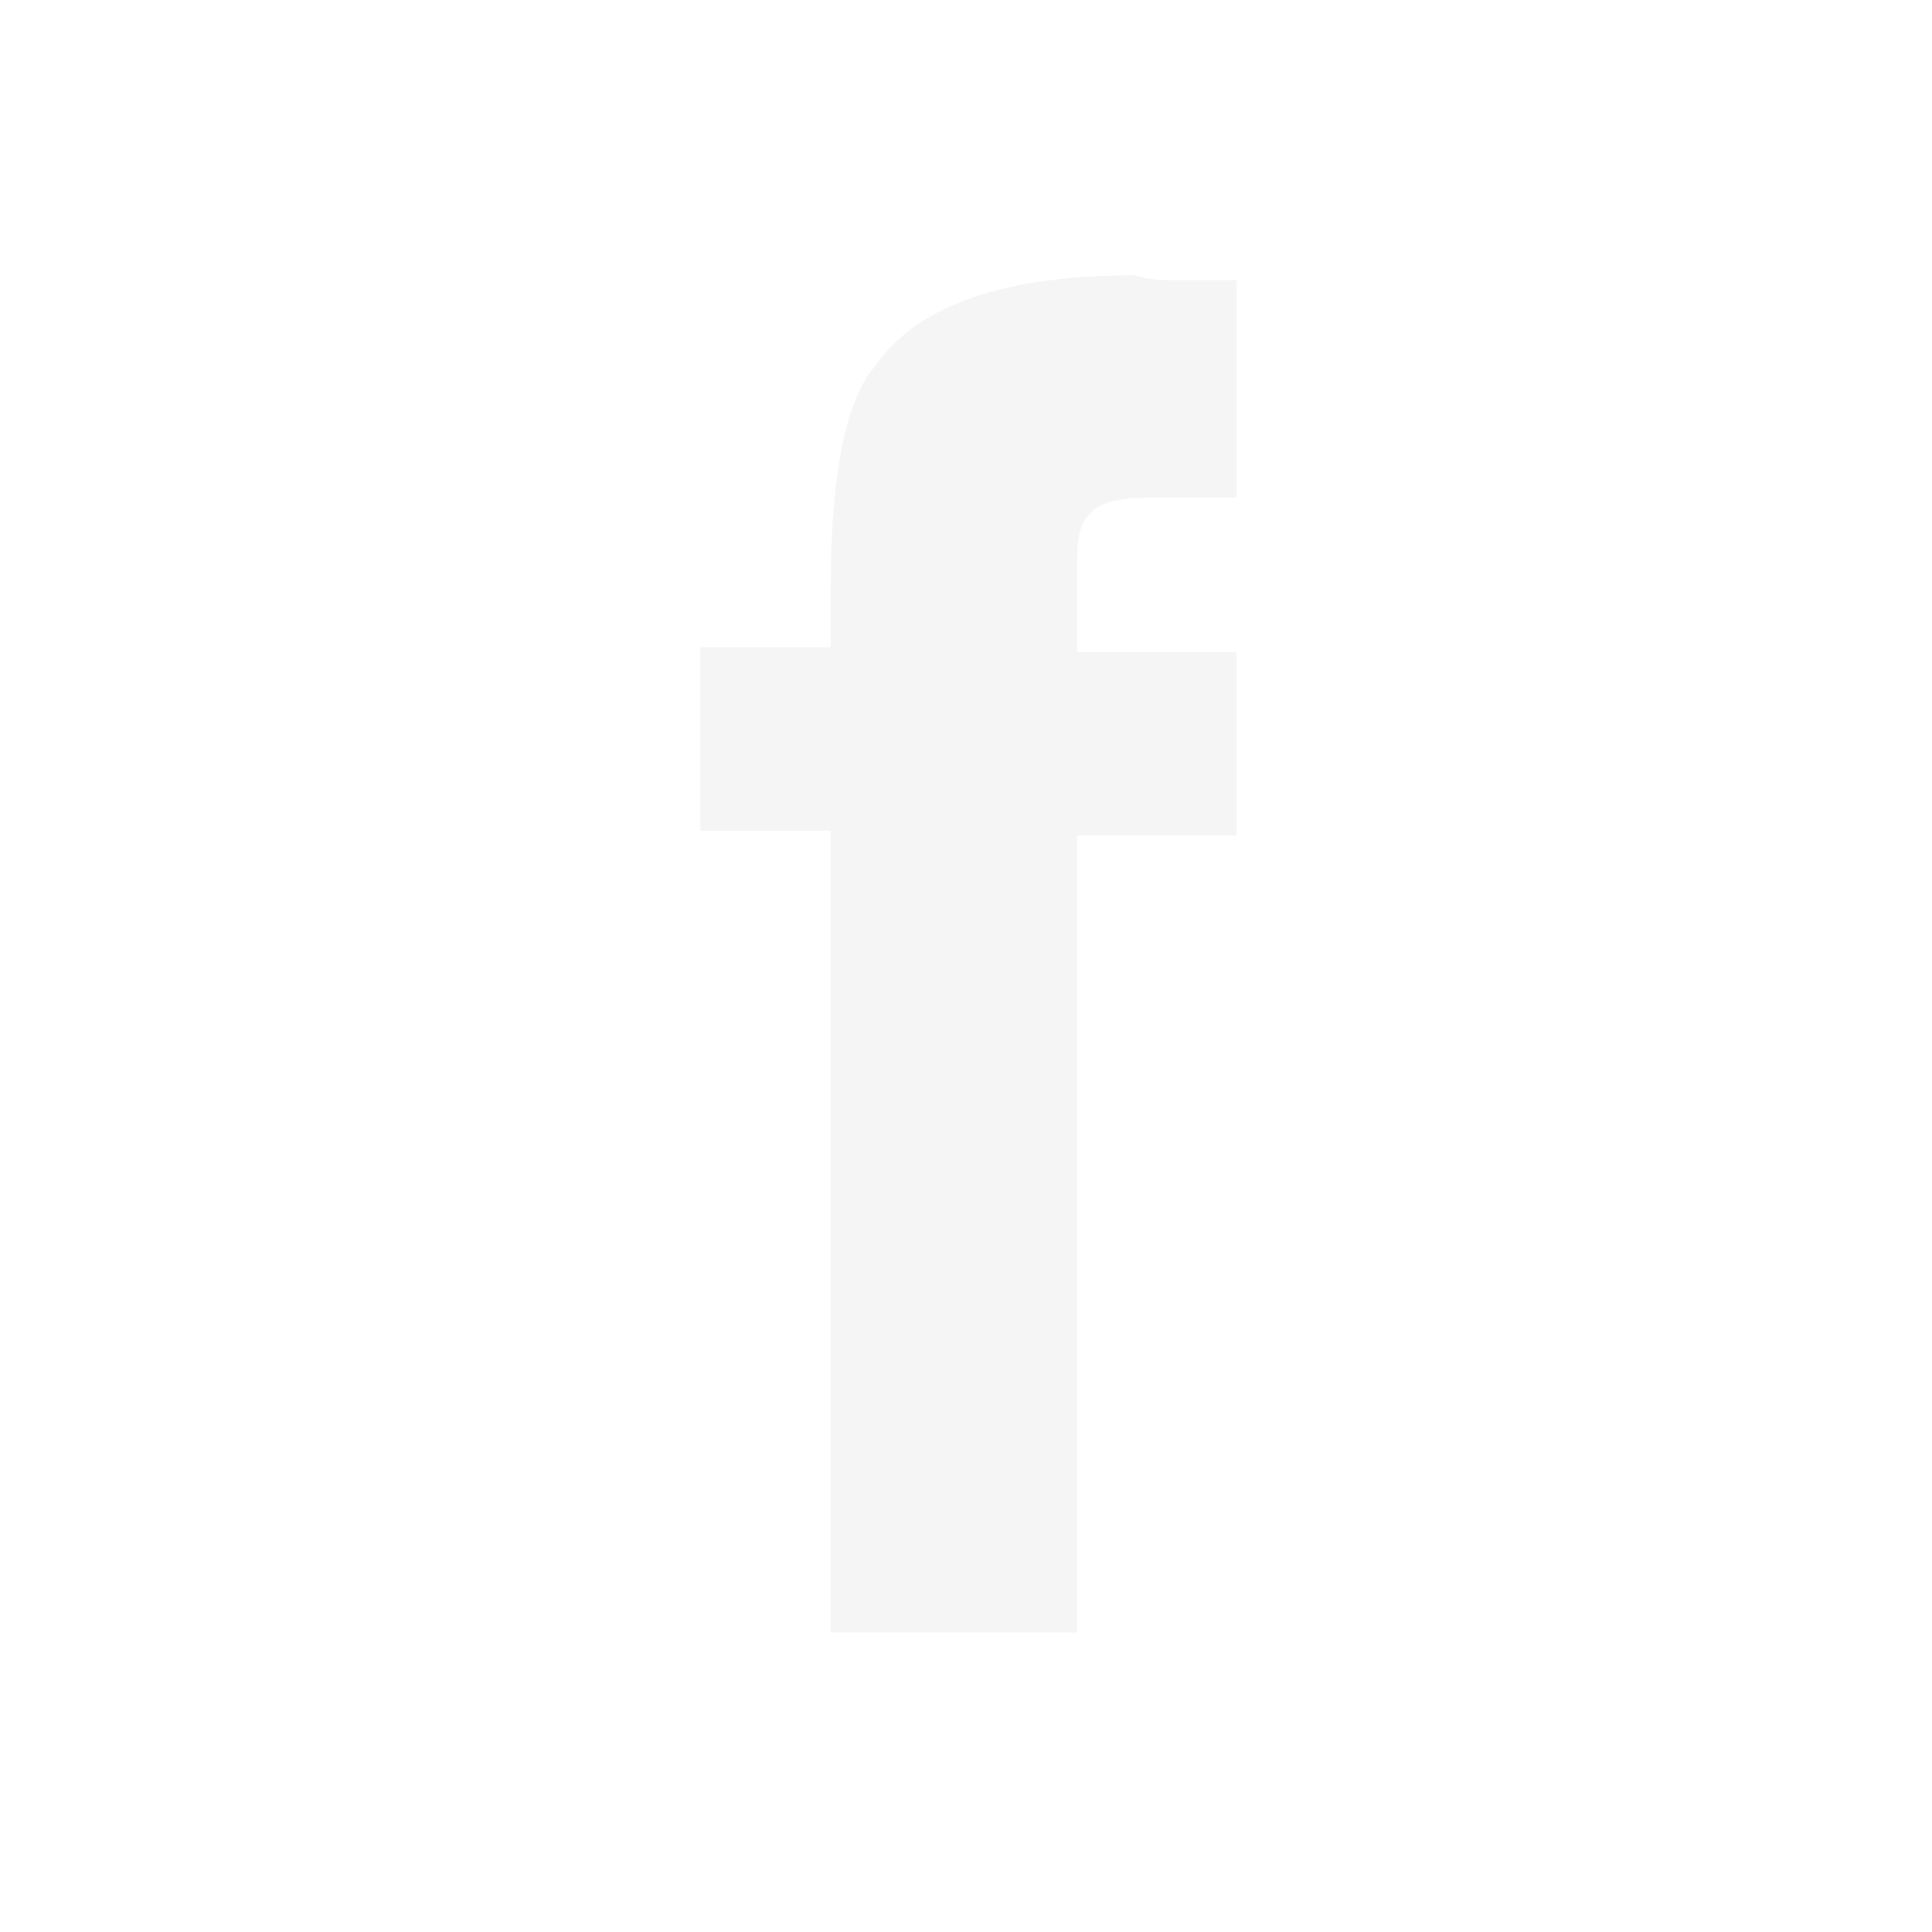
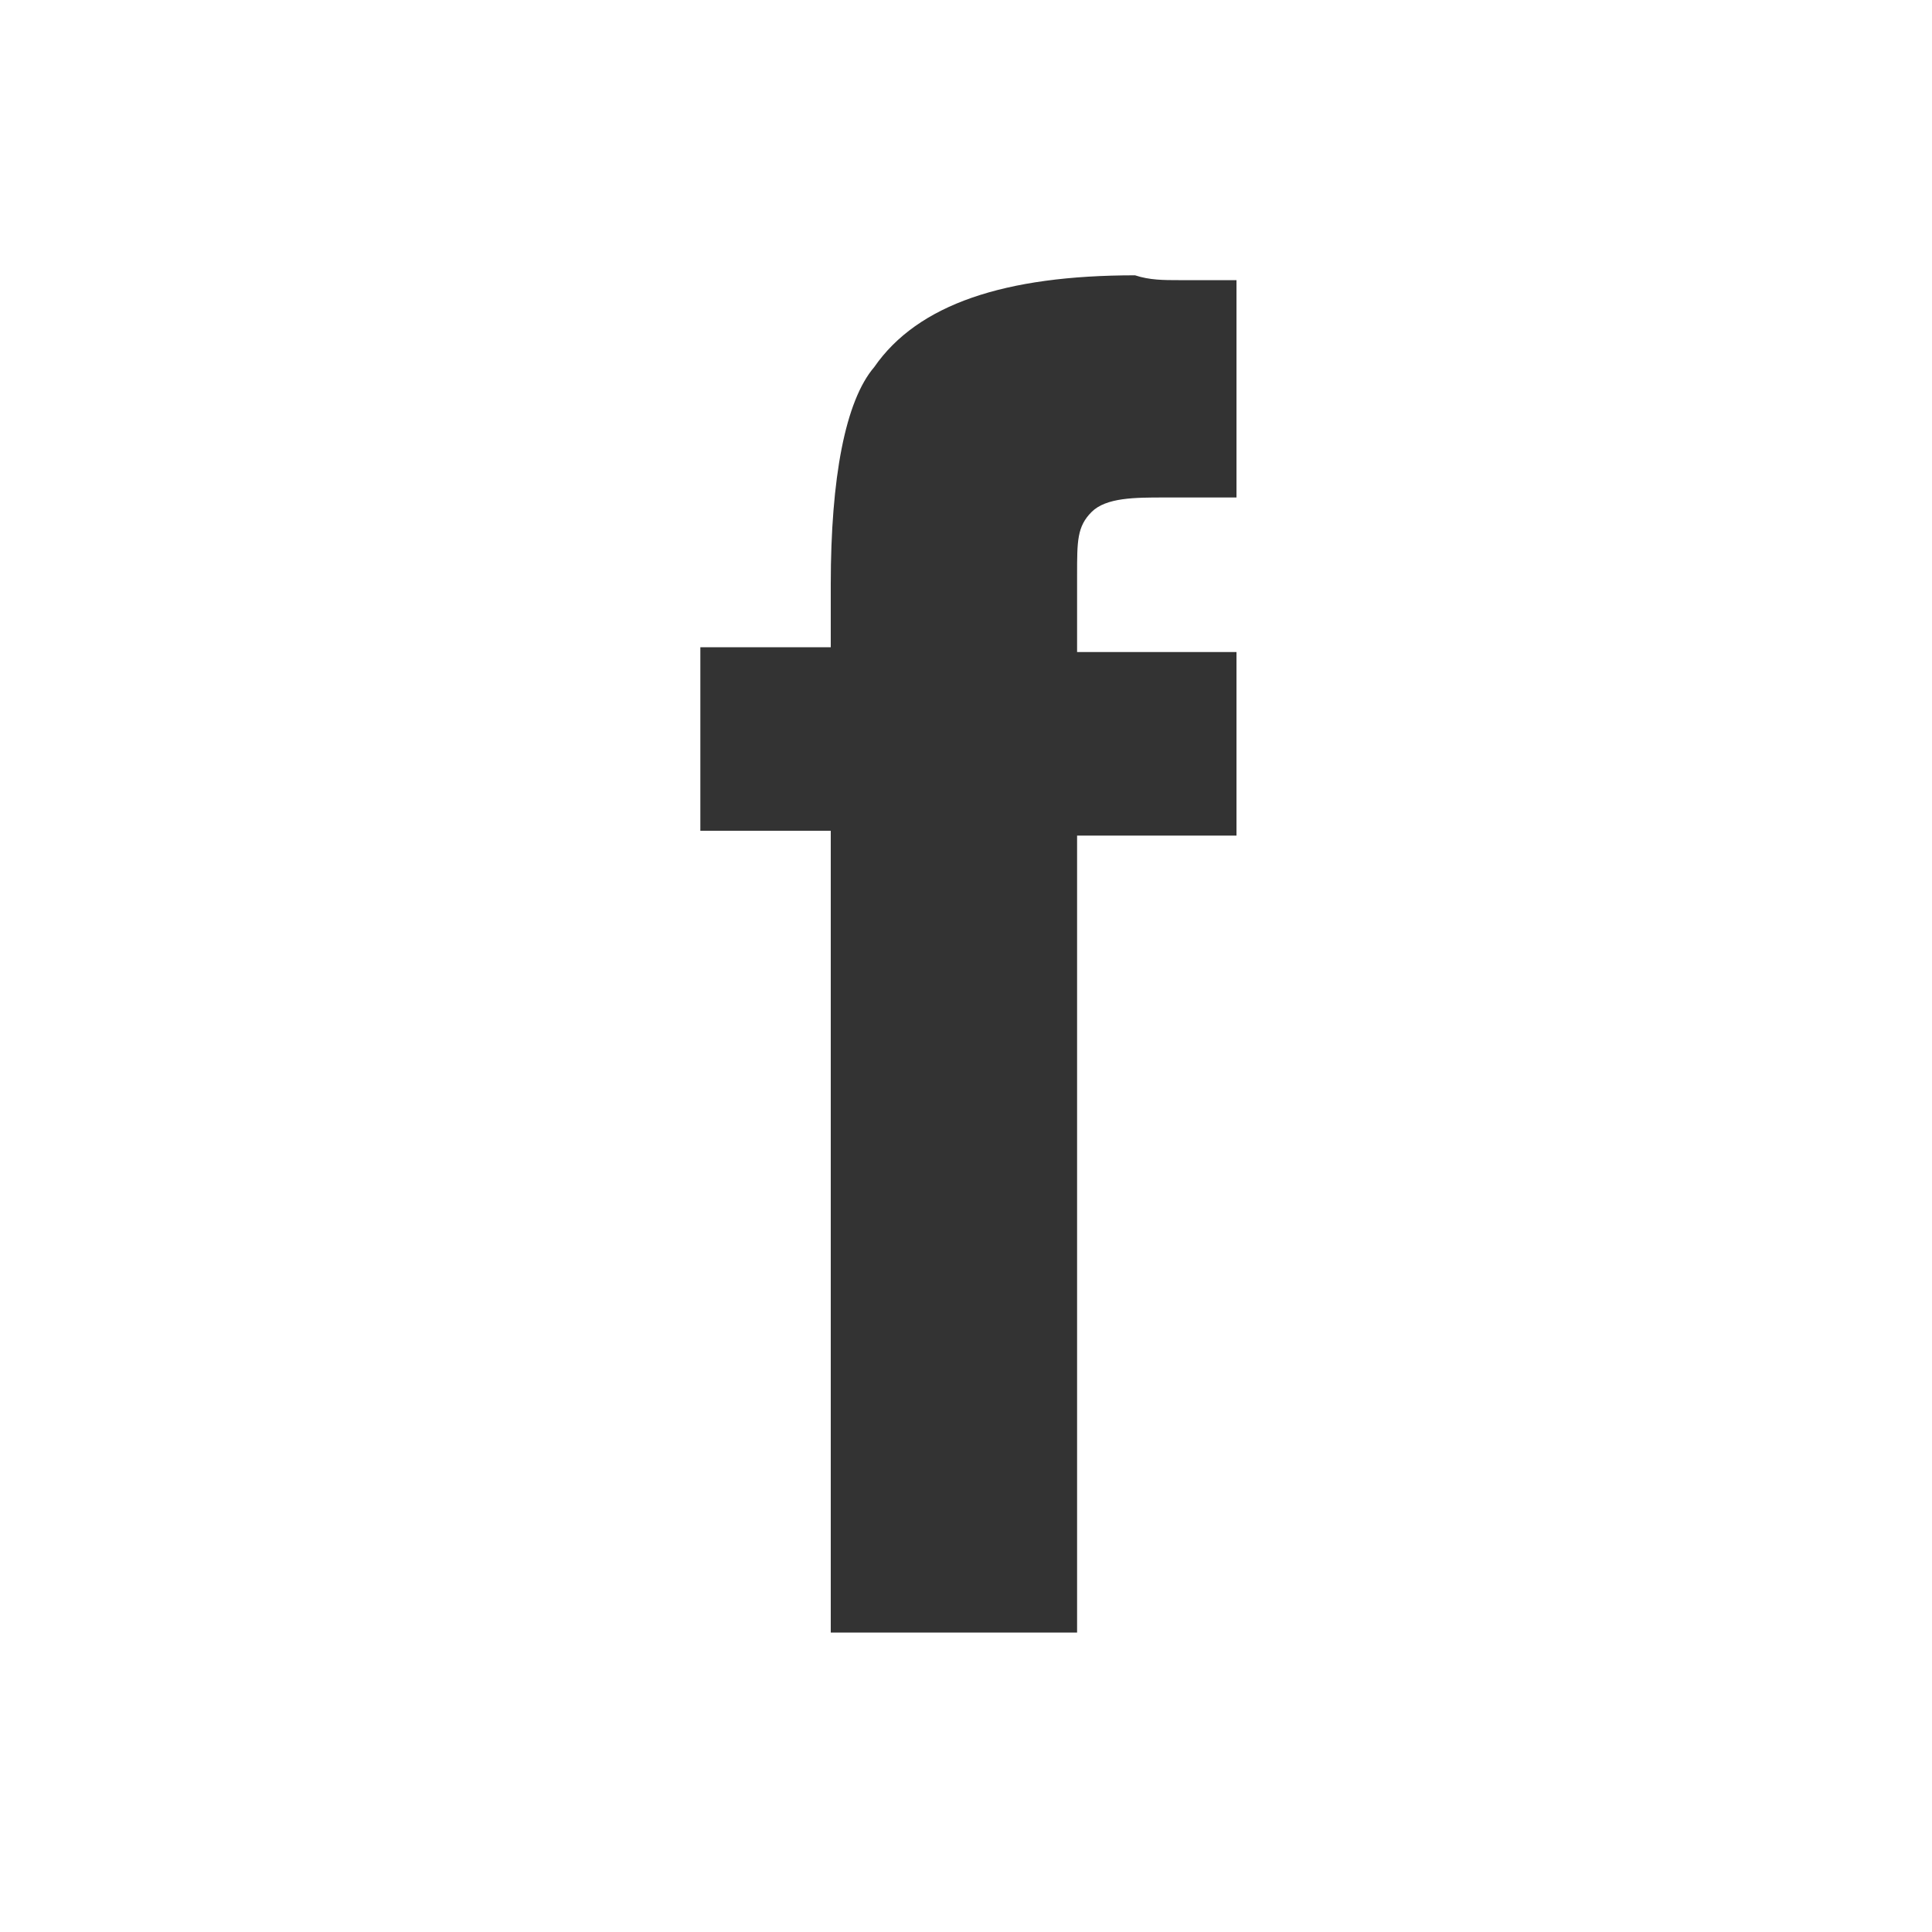
- <svg xmlns="http://www.w3.org/2000/svg" width="28" height="28" viewBox="0 0 28 28" fill="none">
-   <g opacity="0.8">
-     <path d="M17.08 4.06C17.29 4.06 17.5 4.06 17.92 4.06V7.21C17.71 7.21 17.29 7.21 16.87 7.21C16.45 7.21 16.03 7.21 15.82 7.42C15.61 7.63 15.61 7.84 15.61 8.33C15.61 8.75 15.61 9.03 15.61 9.45H17.92V12.11H15.61V23.66H12.04V12.04H10.15V9.38H12.04V8.47C12.04 6.93 12.25 5.81 12.67 5.32C13.3 4.41 14.56 3.99 16.45 3.99C16.66 4.06 16.87 4.06 17.08 4.06Z" fill="#F3F3F3" />
+ <svg xmlns="http://www.w3.org/2000/svg" width="28" height="28" viewBox="0 0 28 28">
+   <g opacity="0.8" fill="inherit">
+     <path d="M17.08 4.06C17.29 4.06 17.5 4.06 17.92 4.06V7.21C17.71 7.21 17.29 7.21 16.87 7.21C16.45 7.21 16.03 7.21 15.82 7.42C15.61 7.63 15.61 7.84 15.61 8.33C15.61 8.75 15.61 9.03 15.61 9.45H17.92V12.11H15.61V23.66H12.04V12.04H10.15V9.38H12.04V8.47C12.04 6.93 12.25 5.81 12.67 5.32C13.3 4.41 14.56 3.99 16.45 3.99C16.66 4.06 16.87 4.06 17.08 4.06Z" />
  </g>
</svg>
